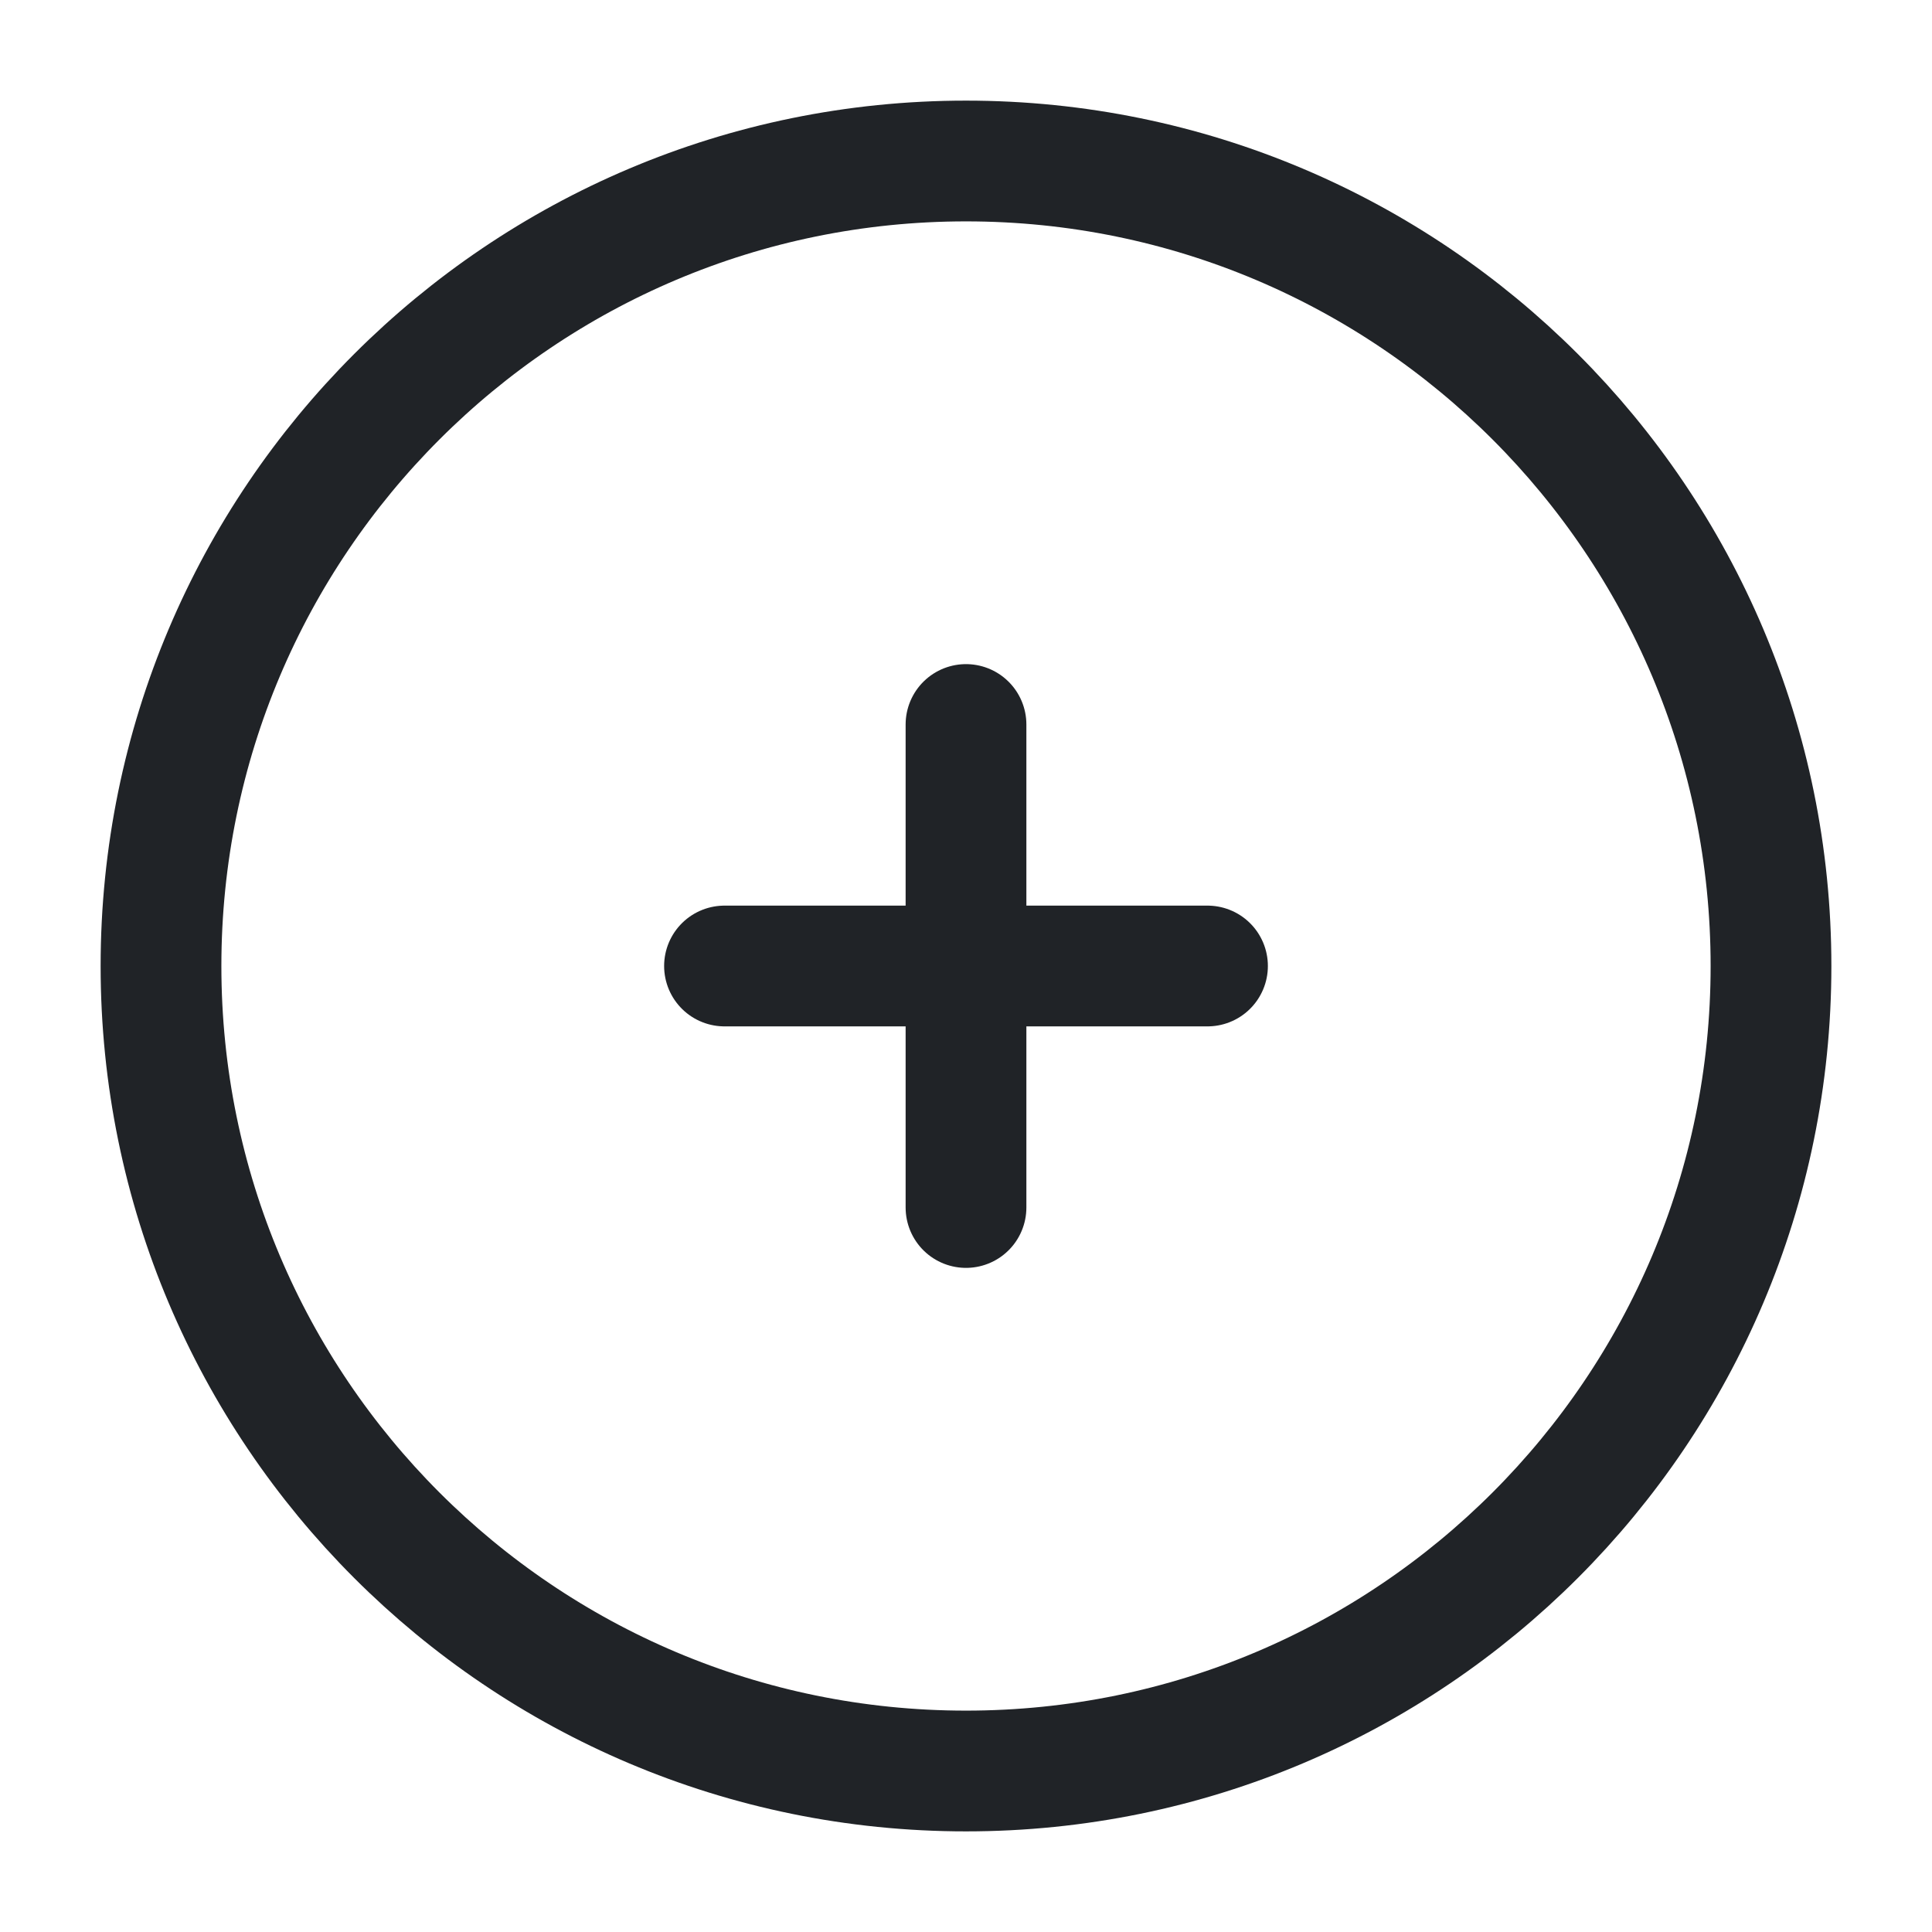
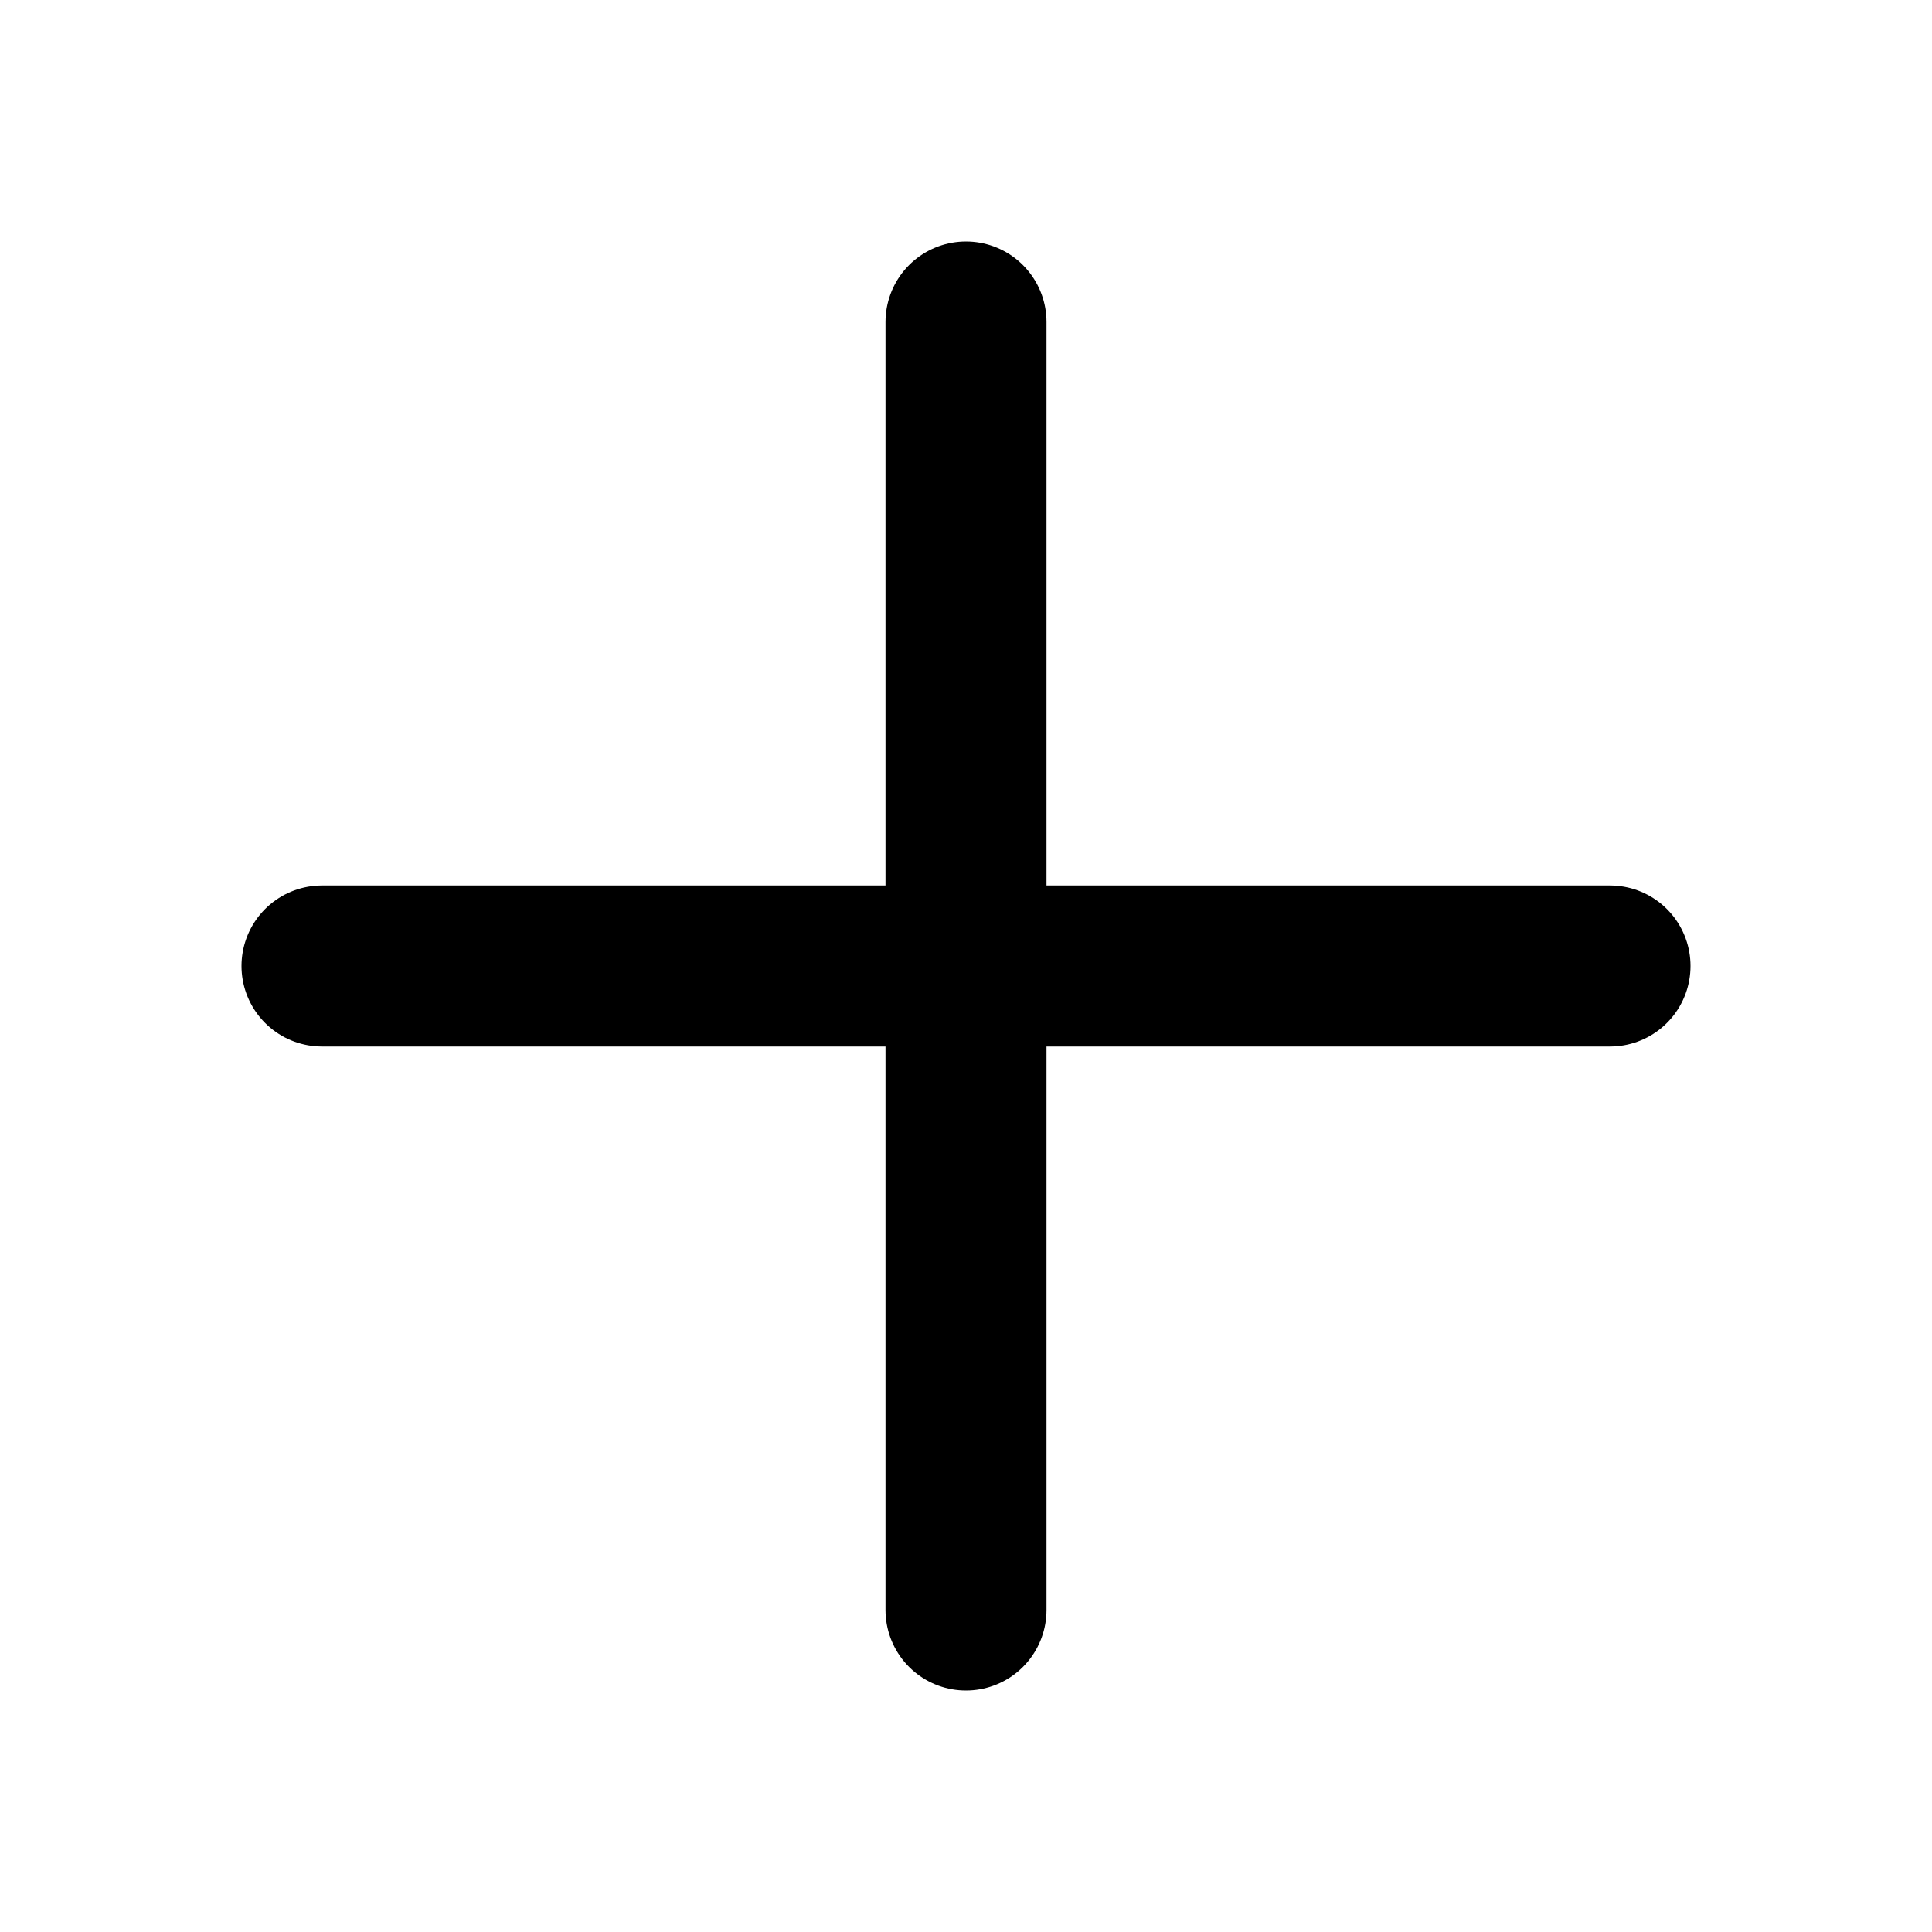
<svg xmlns="http://www.w3.org/2000/svg" width="800px" height="800px" viewBox="0 0 24 24" fill="none">
-   <g id="SVGRepo_bgCarrier" stroke-width="0" />
-   <g id="SVGRepo_tracerCarrier" stroke-linecap="round" stroke-linejoin="round" />
-   <g id="SVGRepo_iconCarrier">
-     <circle cx="12" cy="12" r="10" stroke="#202327" stroke-width="1.5" />
-     <path d="M15 12L12 12M12 12L9 12M12 12L12 9M12 12L12 15" stroke="#202327" stroke-width="1.5" stroke-linecap="round" />
-   </g>
+   <path d="M4 12H20M12 4V20" stroke="#000000" stroke-width="2" stroke-linecap="round" stroke-linejoin="round" />
</svg>
